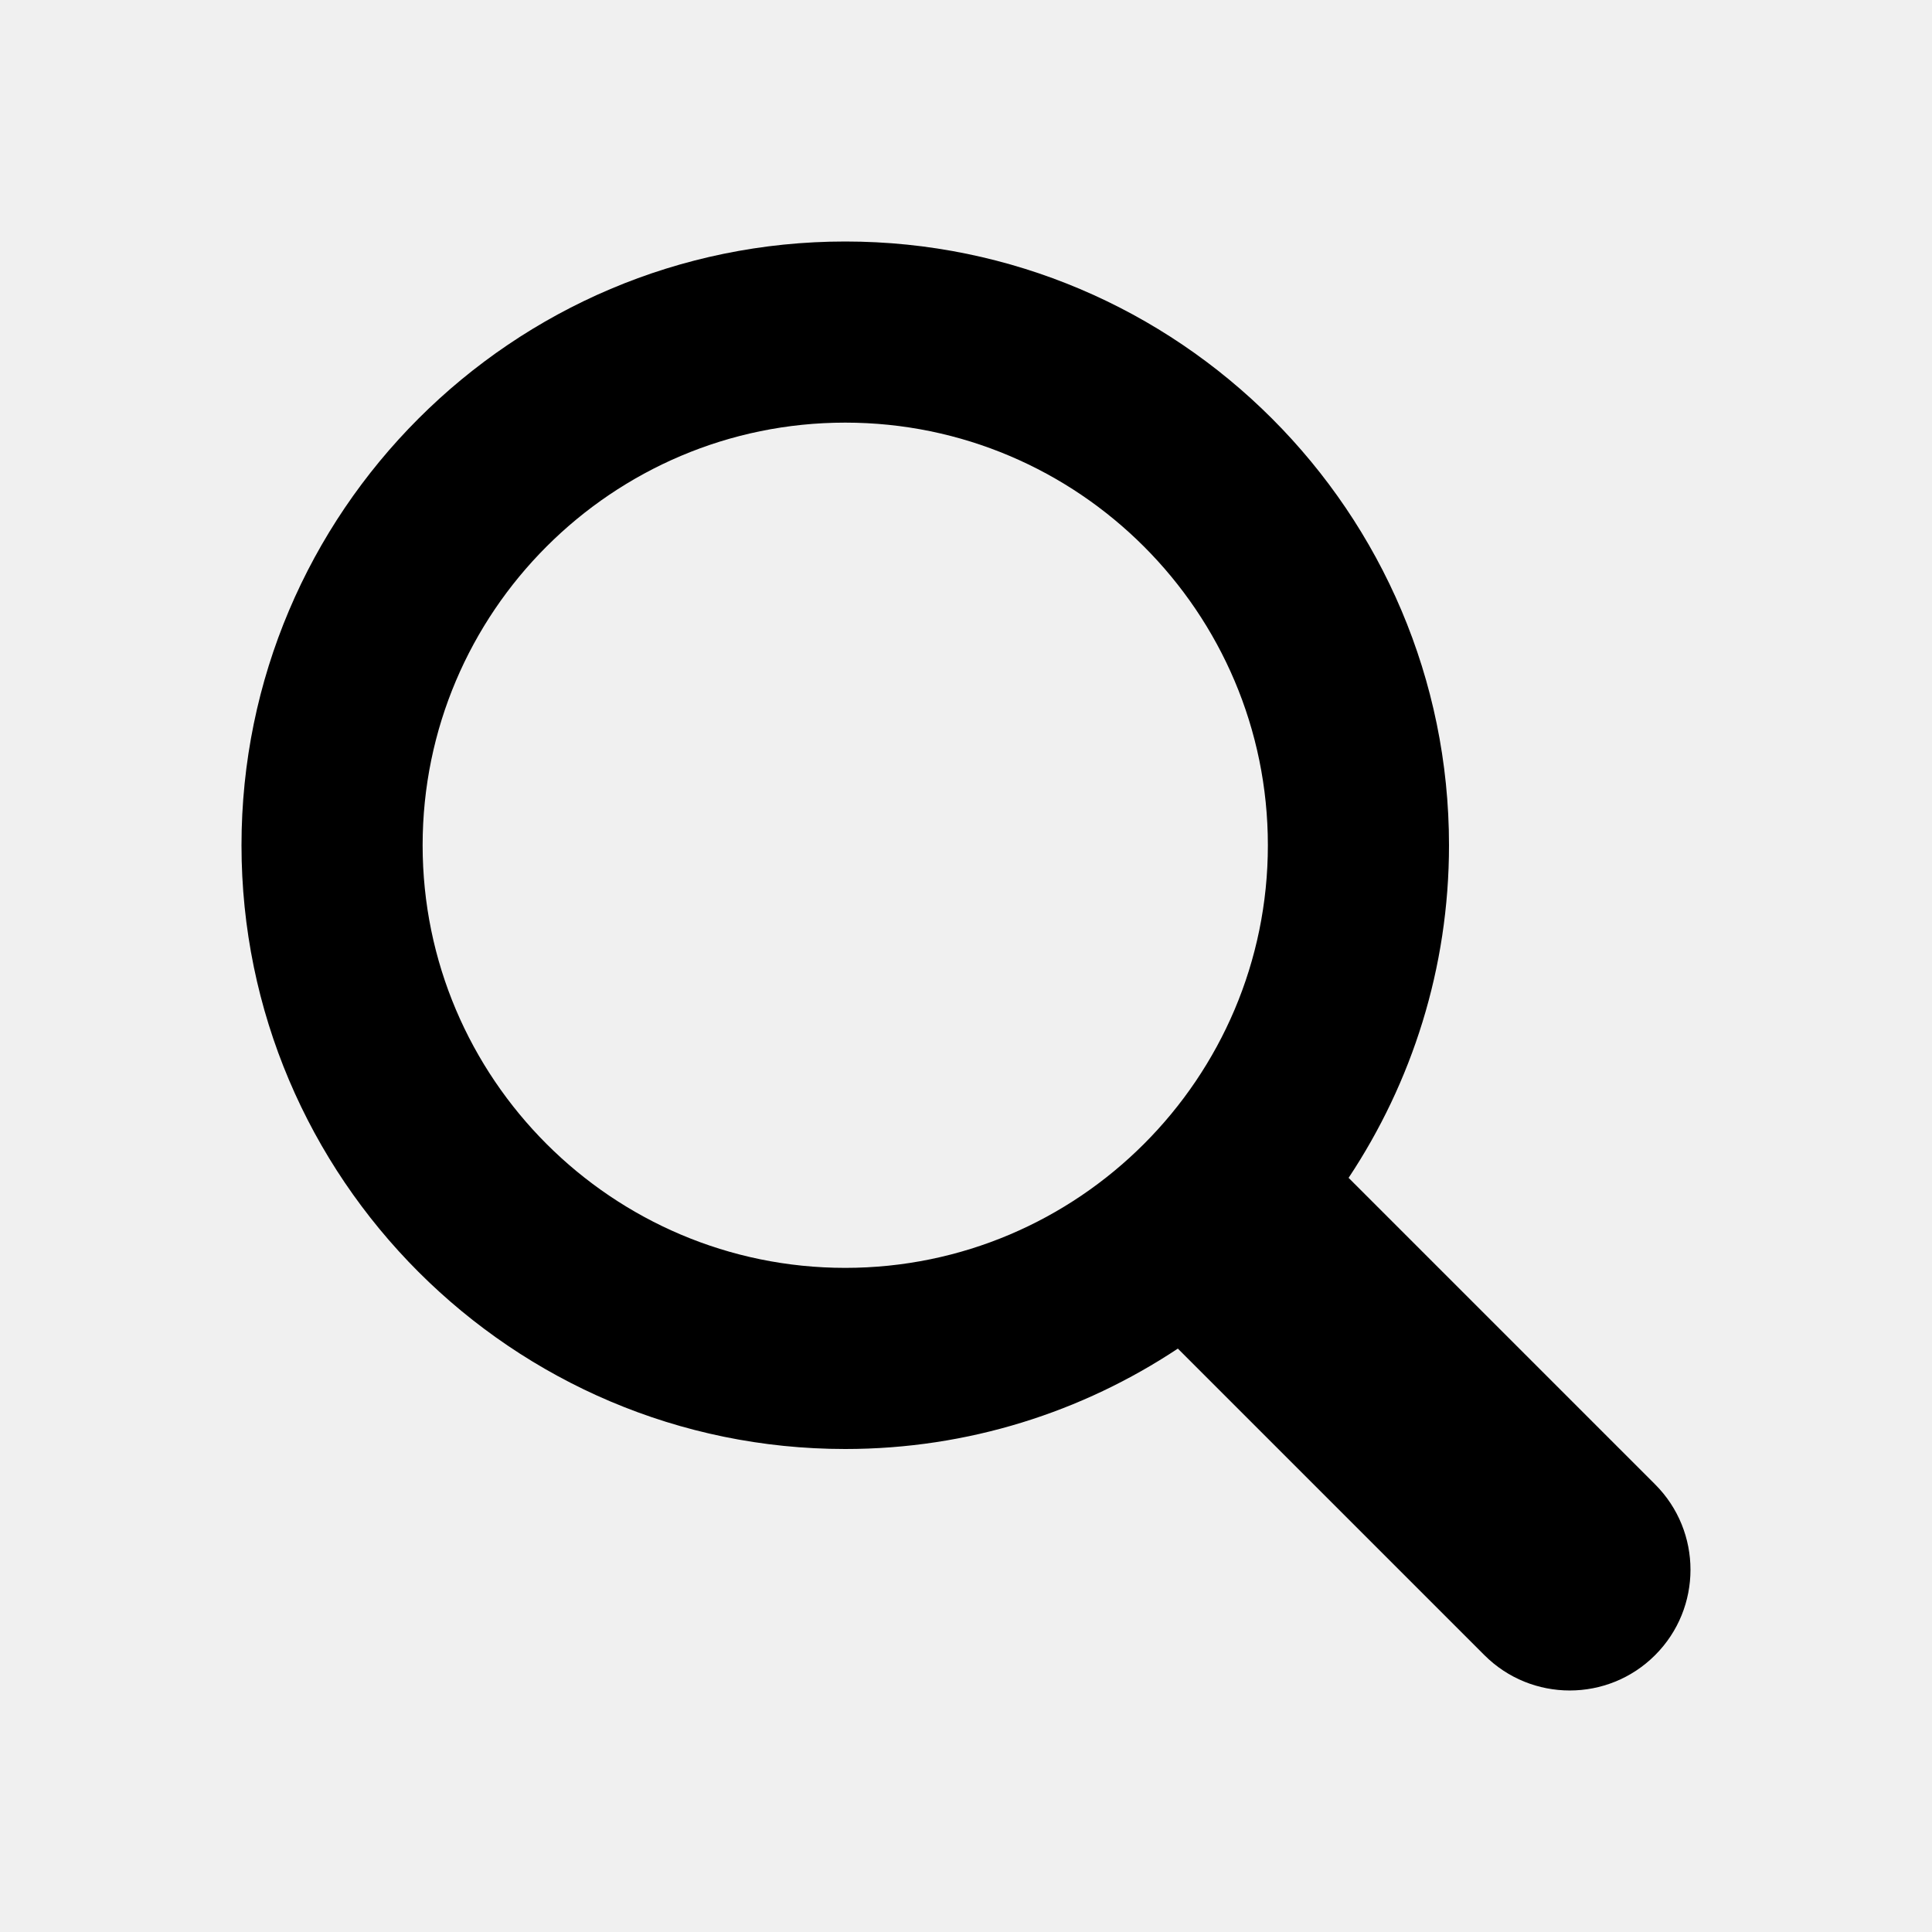
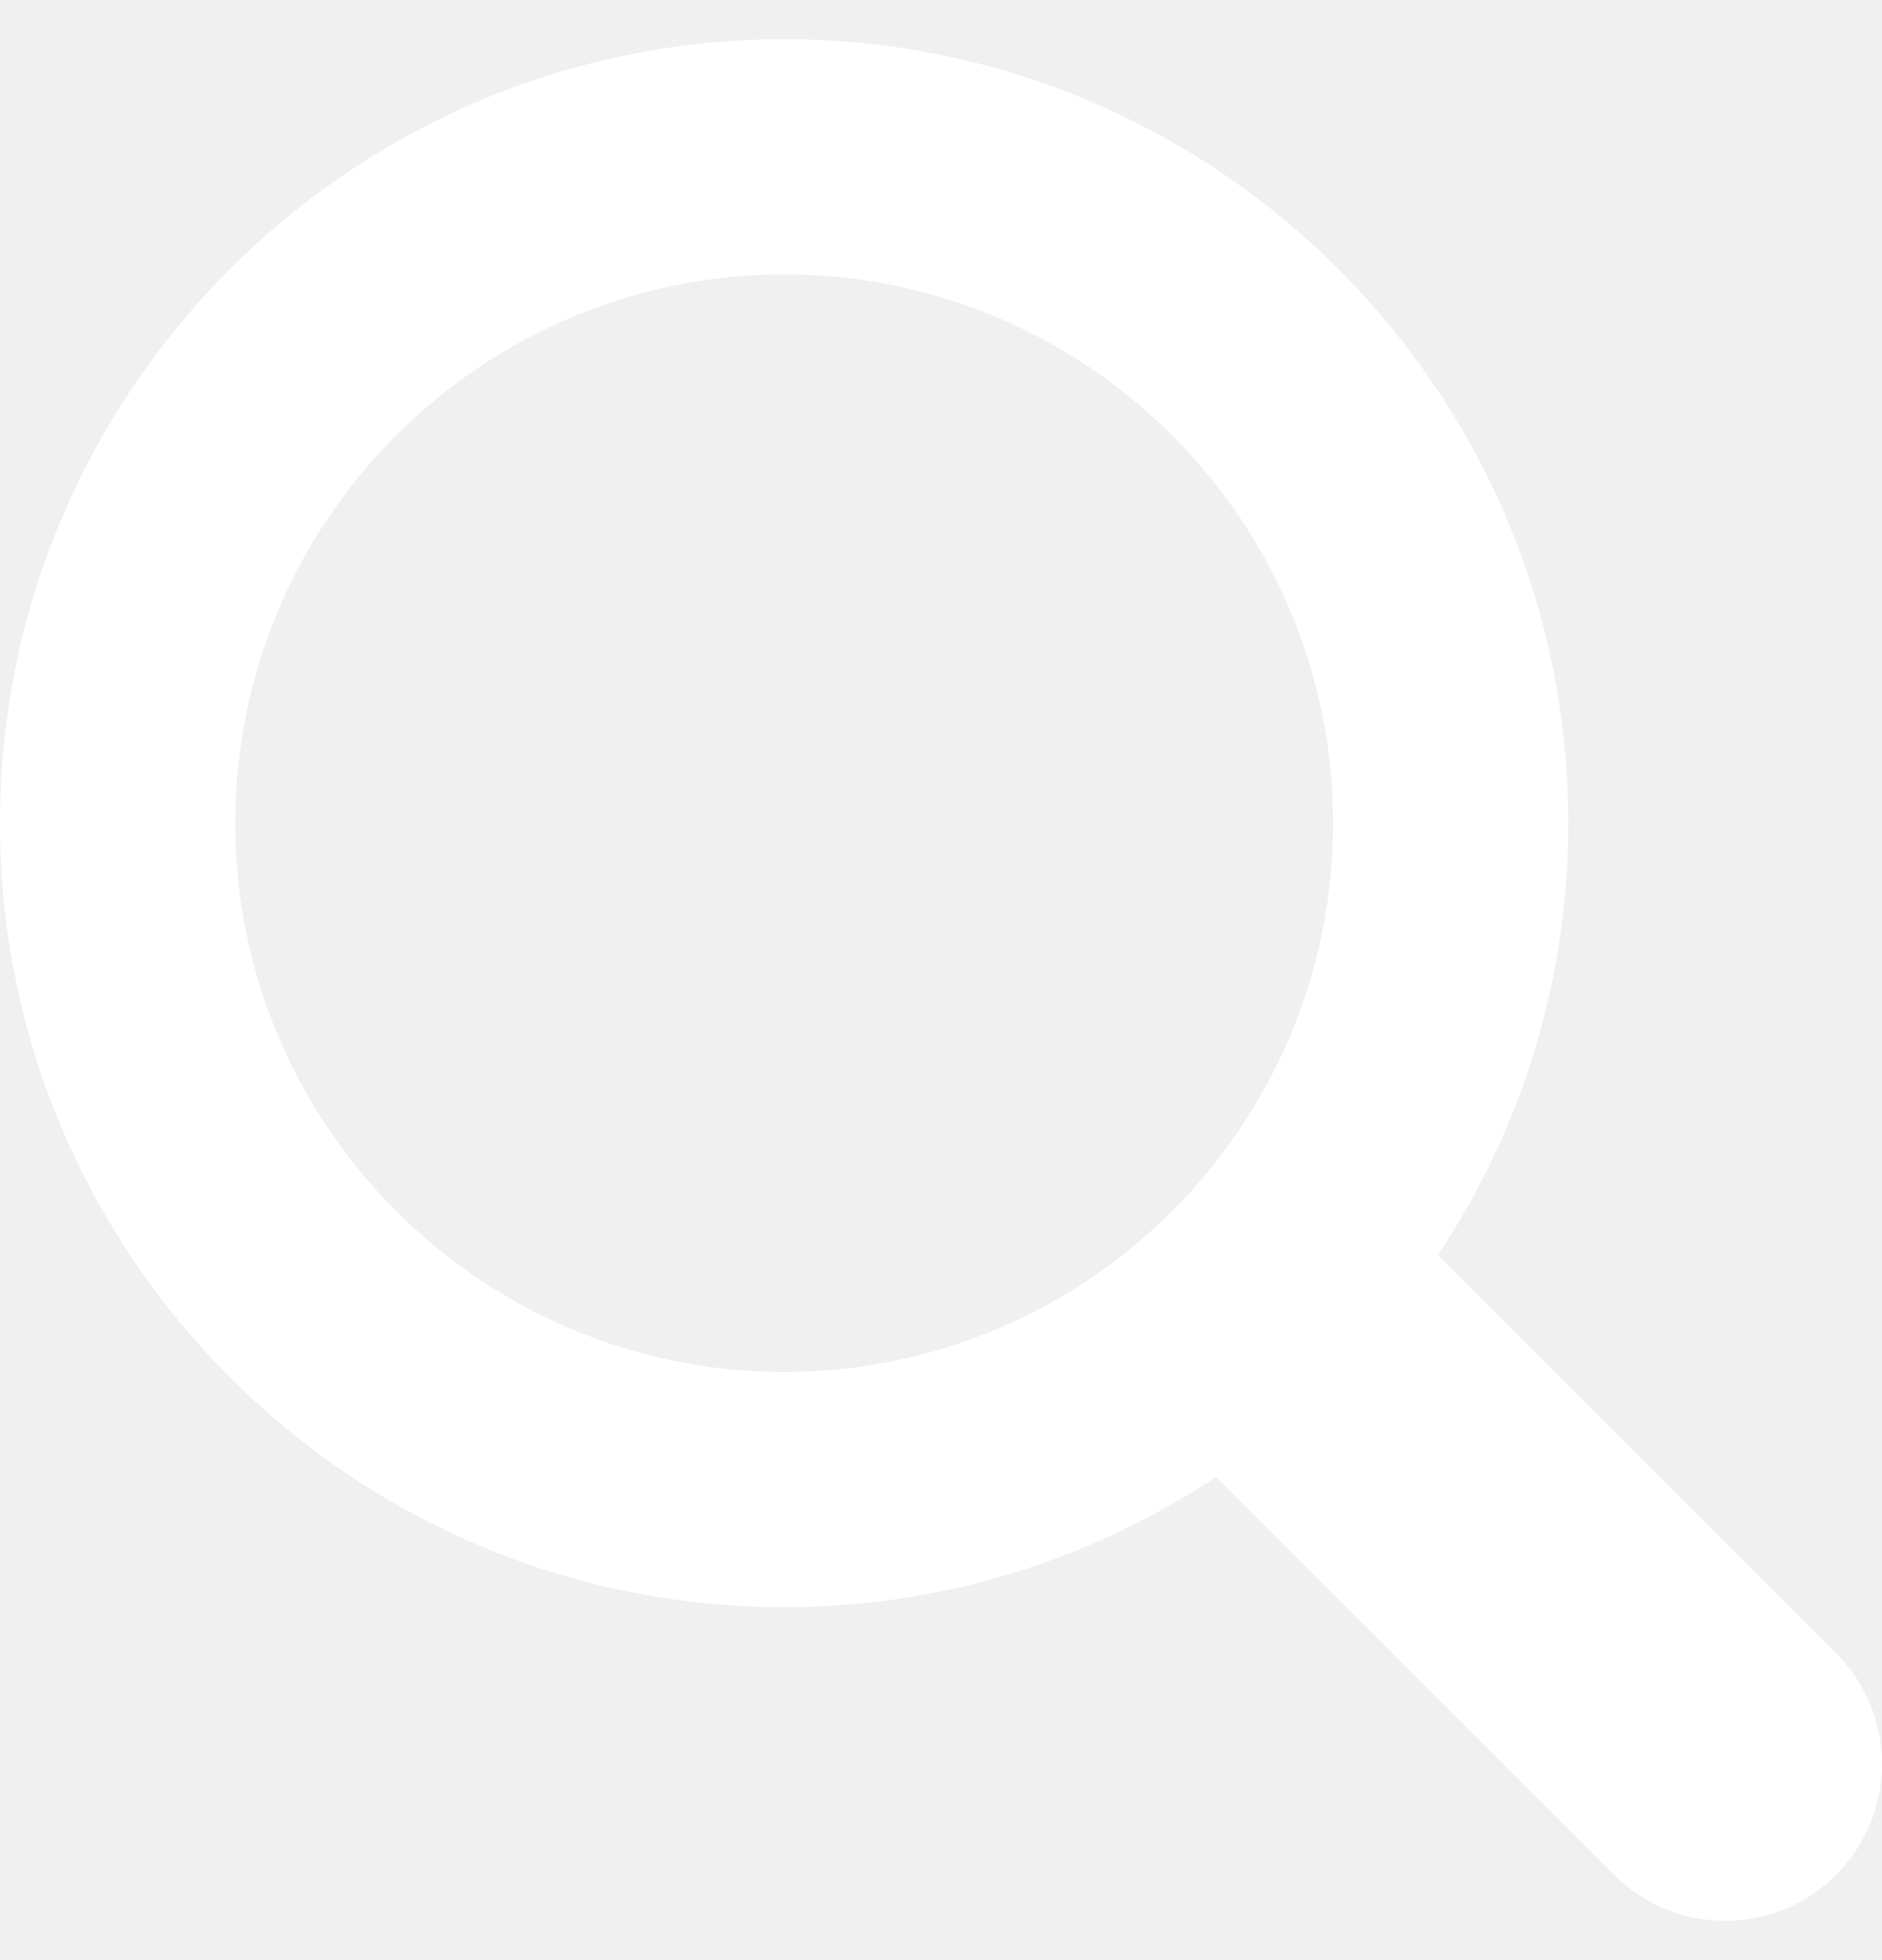
- <svg xmlns="http://www.w3.org/2000/svg" enable-background="new 0 0 32 32" id="Glyph" version="1.1" viewBox="0 0 32 32" xml:space="preserve">
-   <path d="M27.414,24.586l-5.077-5.077C23.386,17.928,24,16.035,24,14c0-5.514-4.486-10-10-10S4,8.486,4,14  s4.486,10,10,10c2.035,0,3.928-0.614,5.509-1.663l5.077,5.077c0.78,0.781,2.048,0.781,2.828,0  C28.195,26.633,28.195,25.367,27.414,24.586z M7,14c0-3.86,3.14-7,7-7s7,3.14,7,7s-3.14,7-7,7S7,17.86,7,14z" id="XMLID_223_" />
+ <svg xmlns="http://www.w3.org/2000/svg" width="24" height="25" viewBox="0 0 24 25" fill="none">
+   <path d="M23.414 21.086L18.337 16.009C19.386 14.428 20 12.535 20 10.5C20 4.986 15.514 0.5 10 0.5C4.486 0.5 0 4.986 0 10.5C0 16.014 4.486 20.5 10 20.5C12.035 20.5 13.928 19.886 15.509 18.837L20.586 23.914C21.366 24.695 22.634 24.695 23.414 23.914C24.195 23.133 24.195 21.867 23.414 21.086ZM3 10.5C3 6.64 6.14 3.5 10 3.5C13.86 3.5 17 6.64 17 10.5C17 14.36 13.86 17.5 10 17.5C6.14 17.5 3 14.36 3 10.5Z" fill="white" />
</svg>
